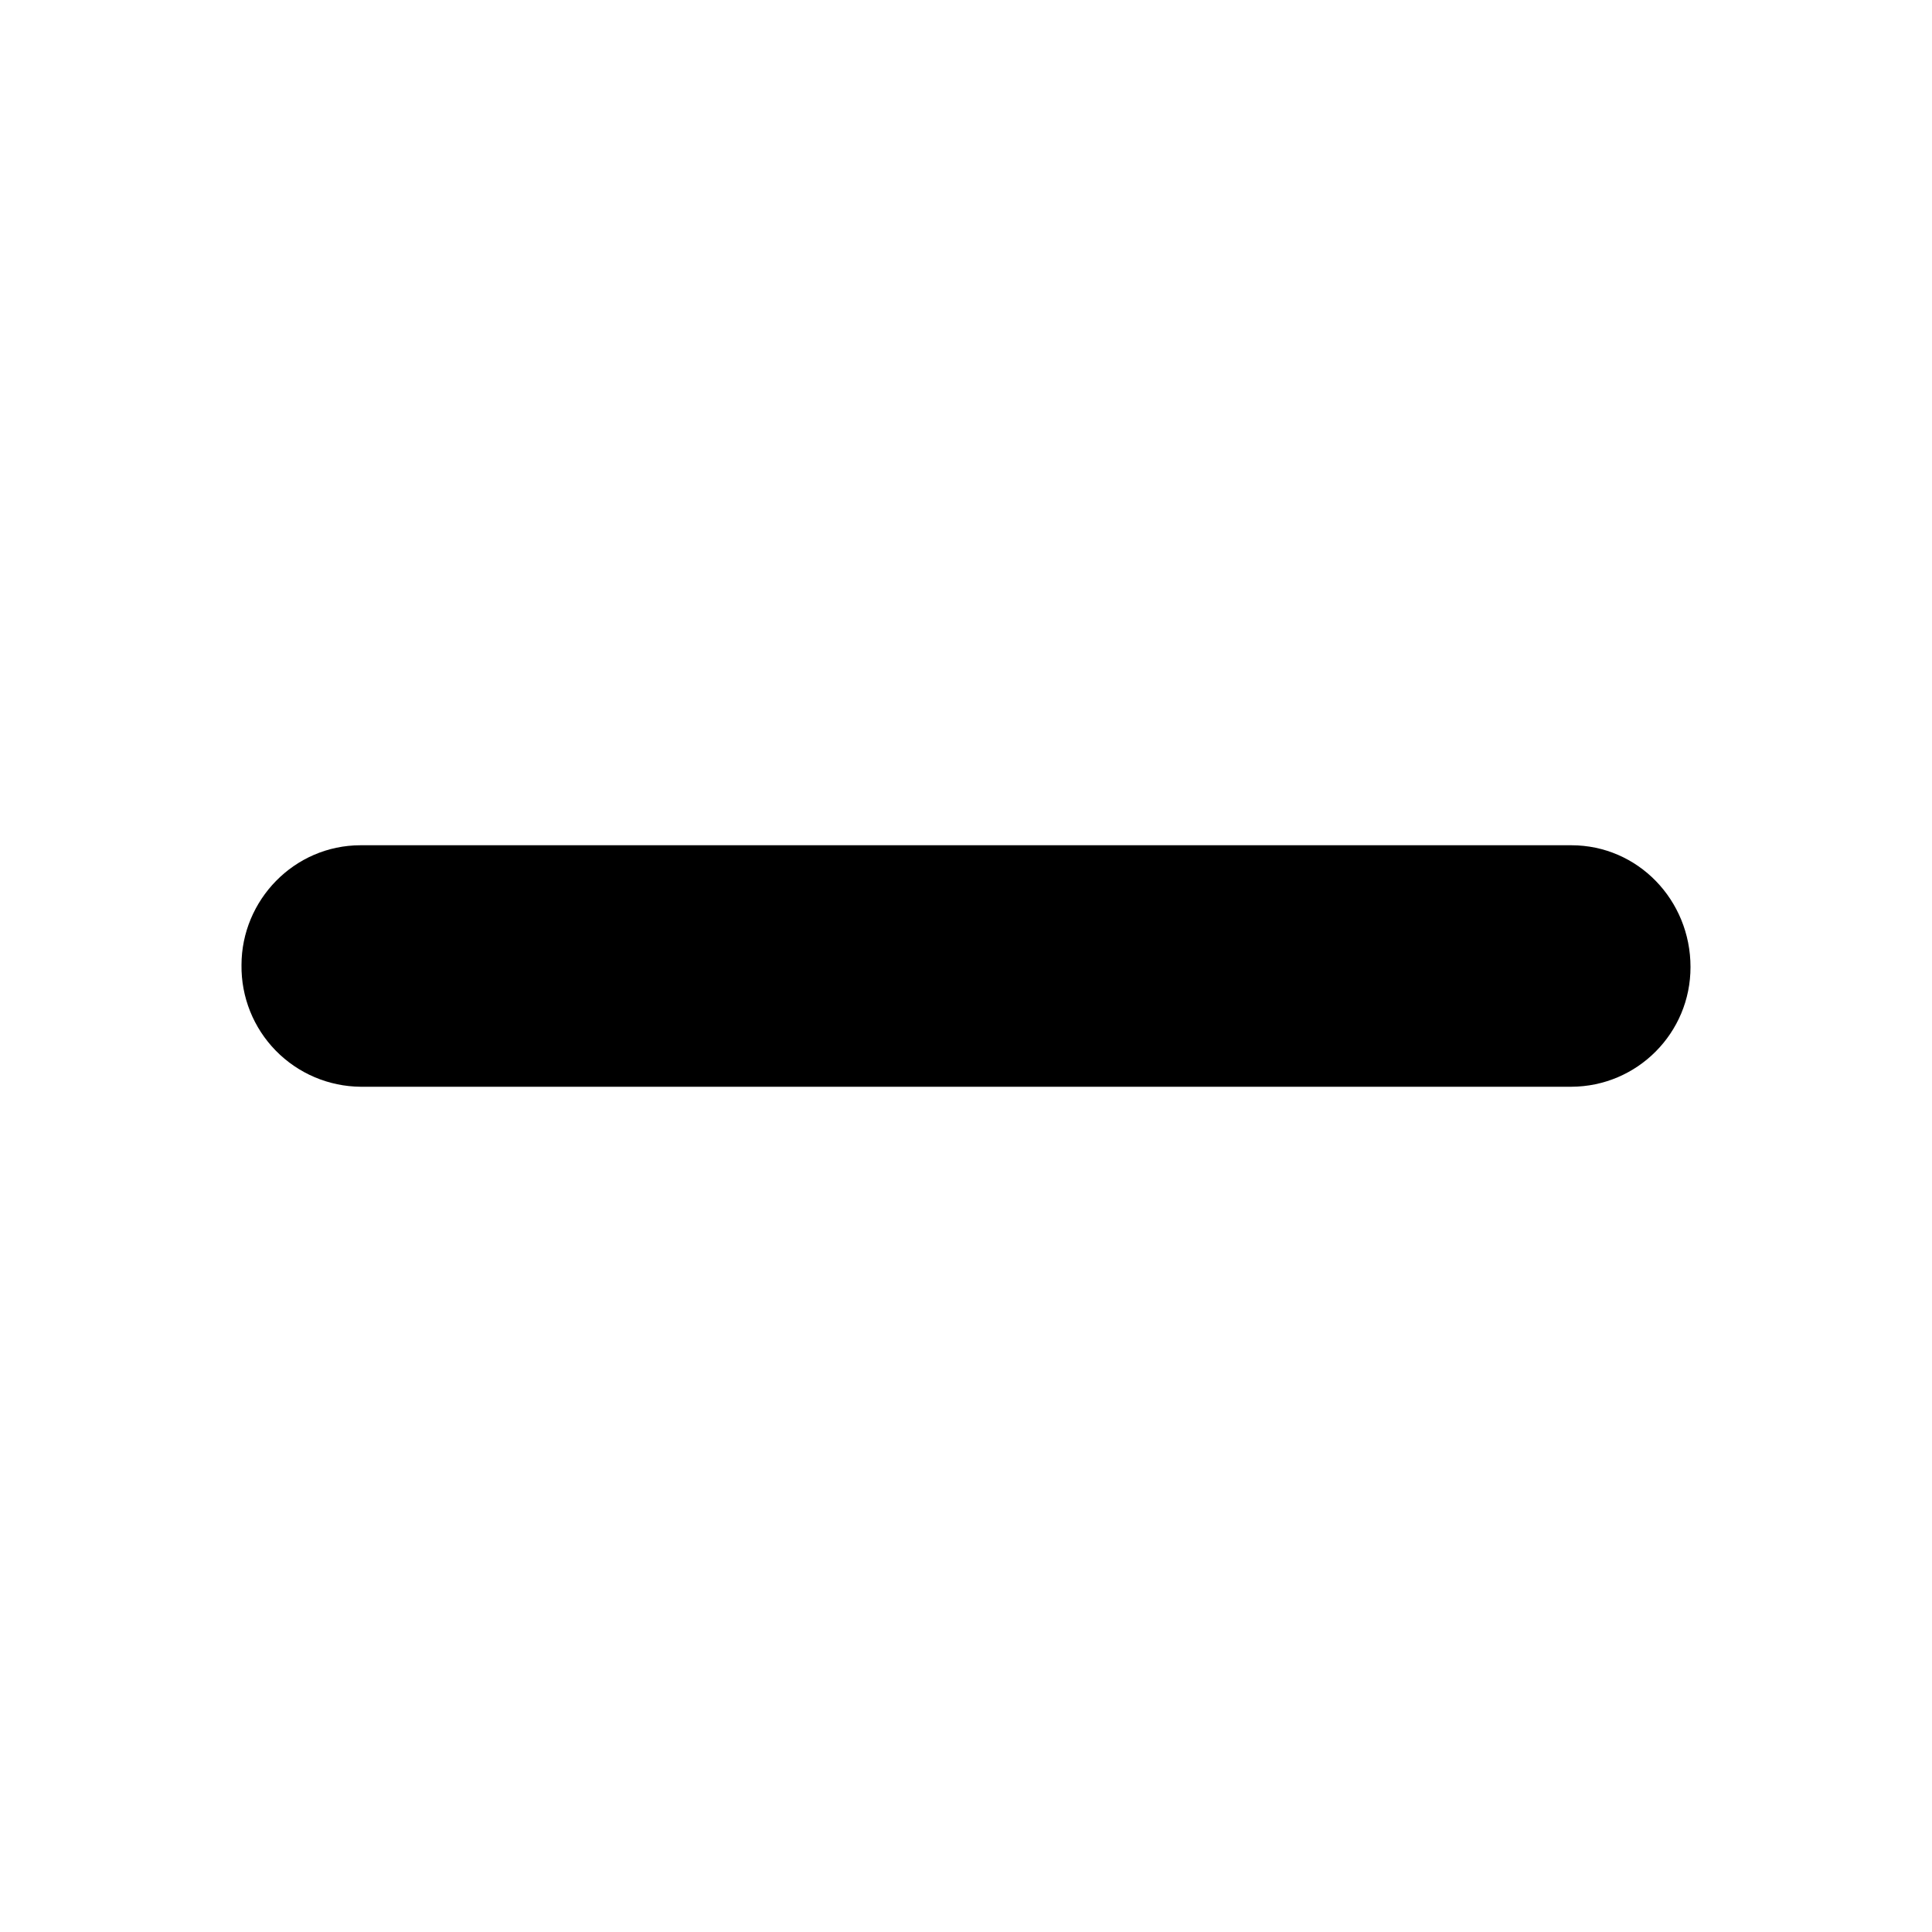
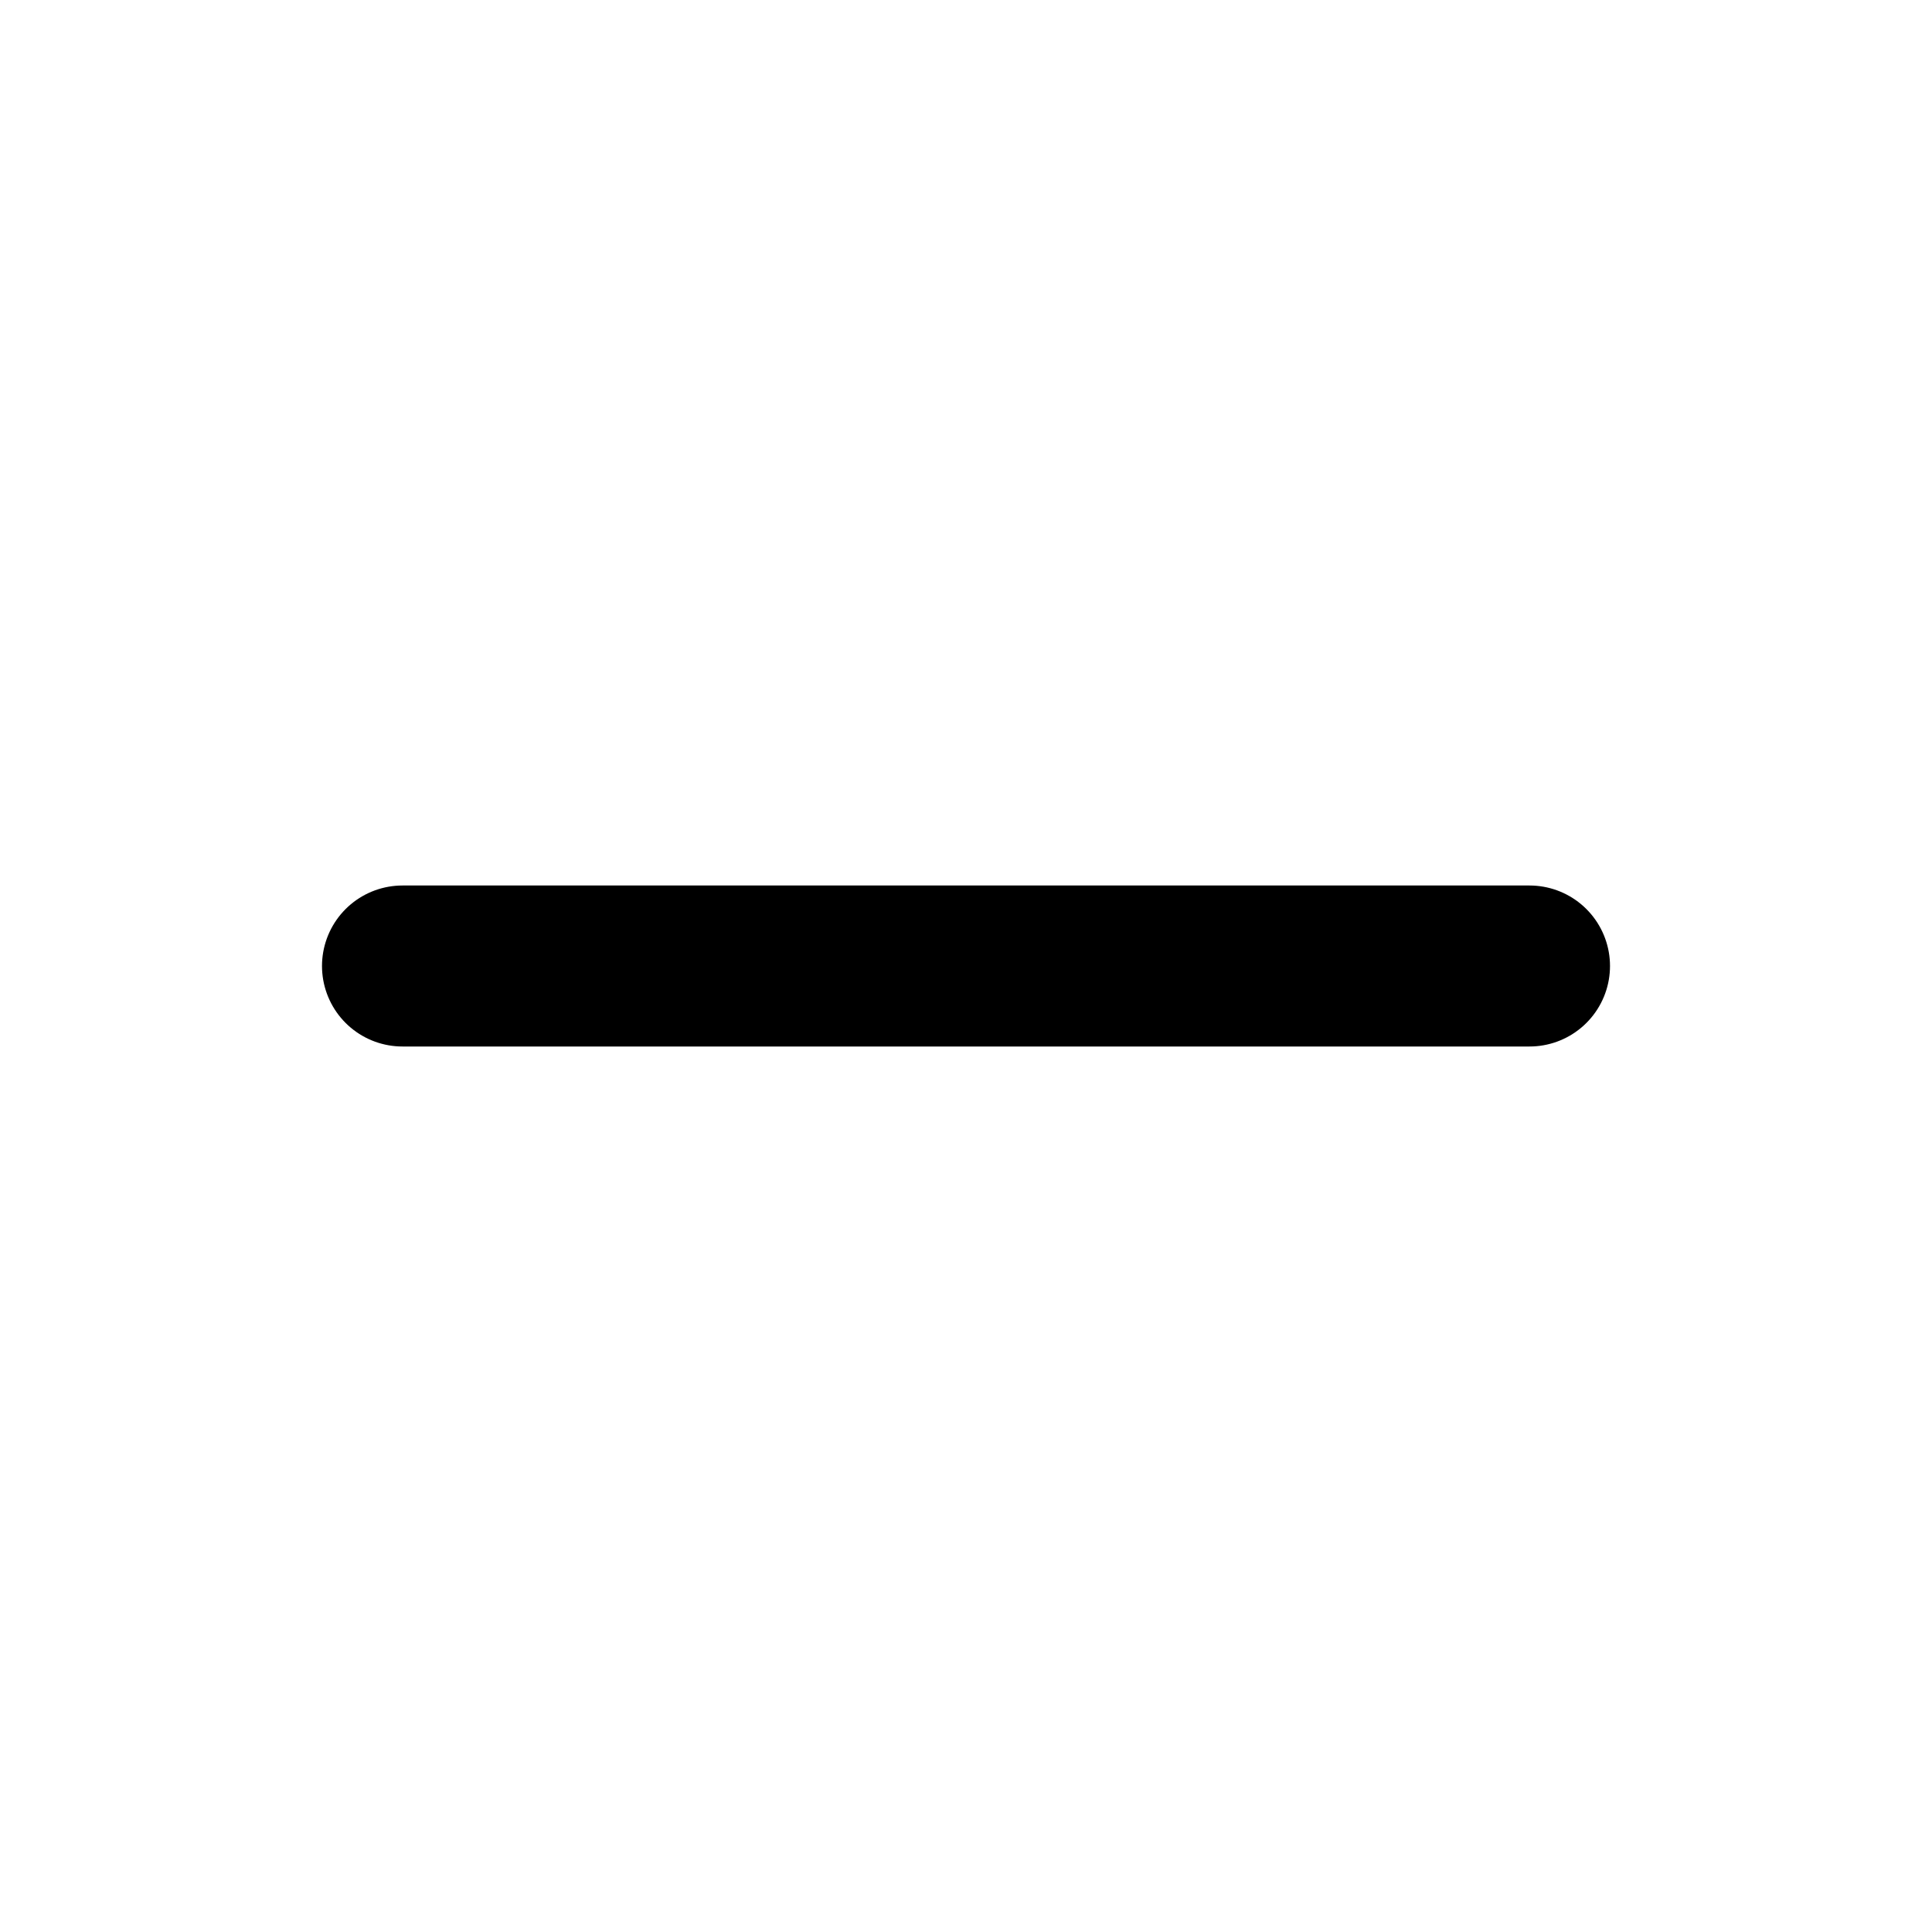
- <svg xmlns="http://www.w3.org/2000/svg" viewBox="0 0 16 16">
-   <path fill="currentColor" d="M2.987 7h10.026c.552 0 .987.455.987 1.008a.99.99 0 0 1-.987.992H2.987A.995.995 0 0 1 2 7.992C2 7.456 2.435 7 2.987 7" />
+ <svg xmlns="http://www.w3.org/2000/svg" width="24" height="24" viewBox="0 0 24 24" fill="none" stroke="currentColor" stroke-width="2" stroke-linecap="round" stroke-linejoin="round" class="lucide lucide-minus-icon lucide-minus">
+   <path d="M5 12h14" />
</svg>
